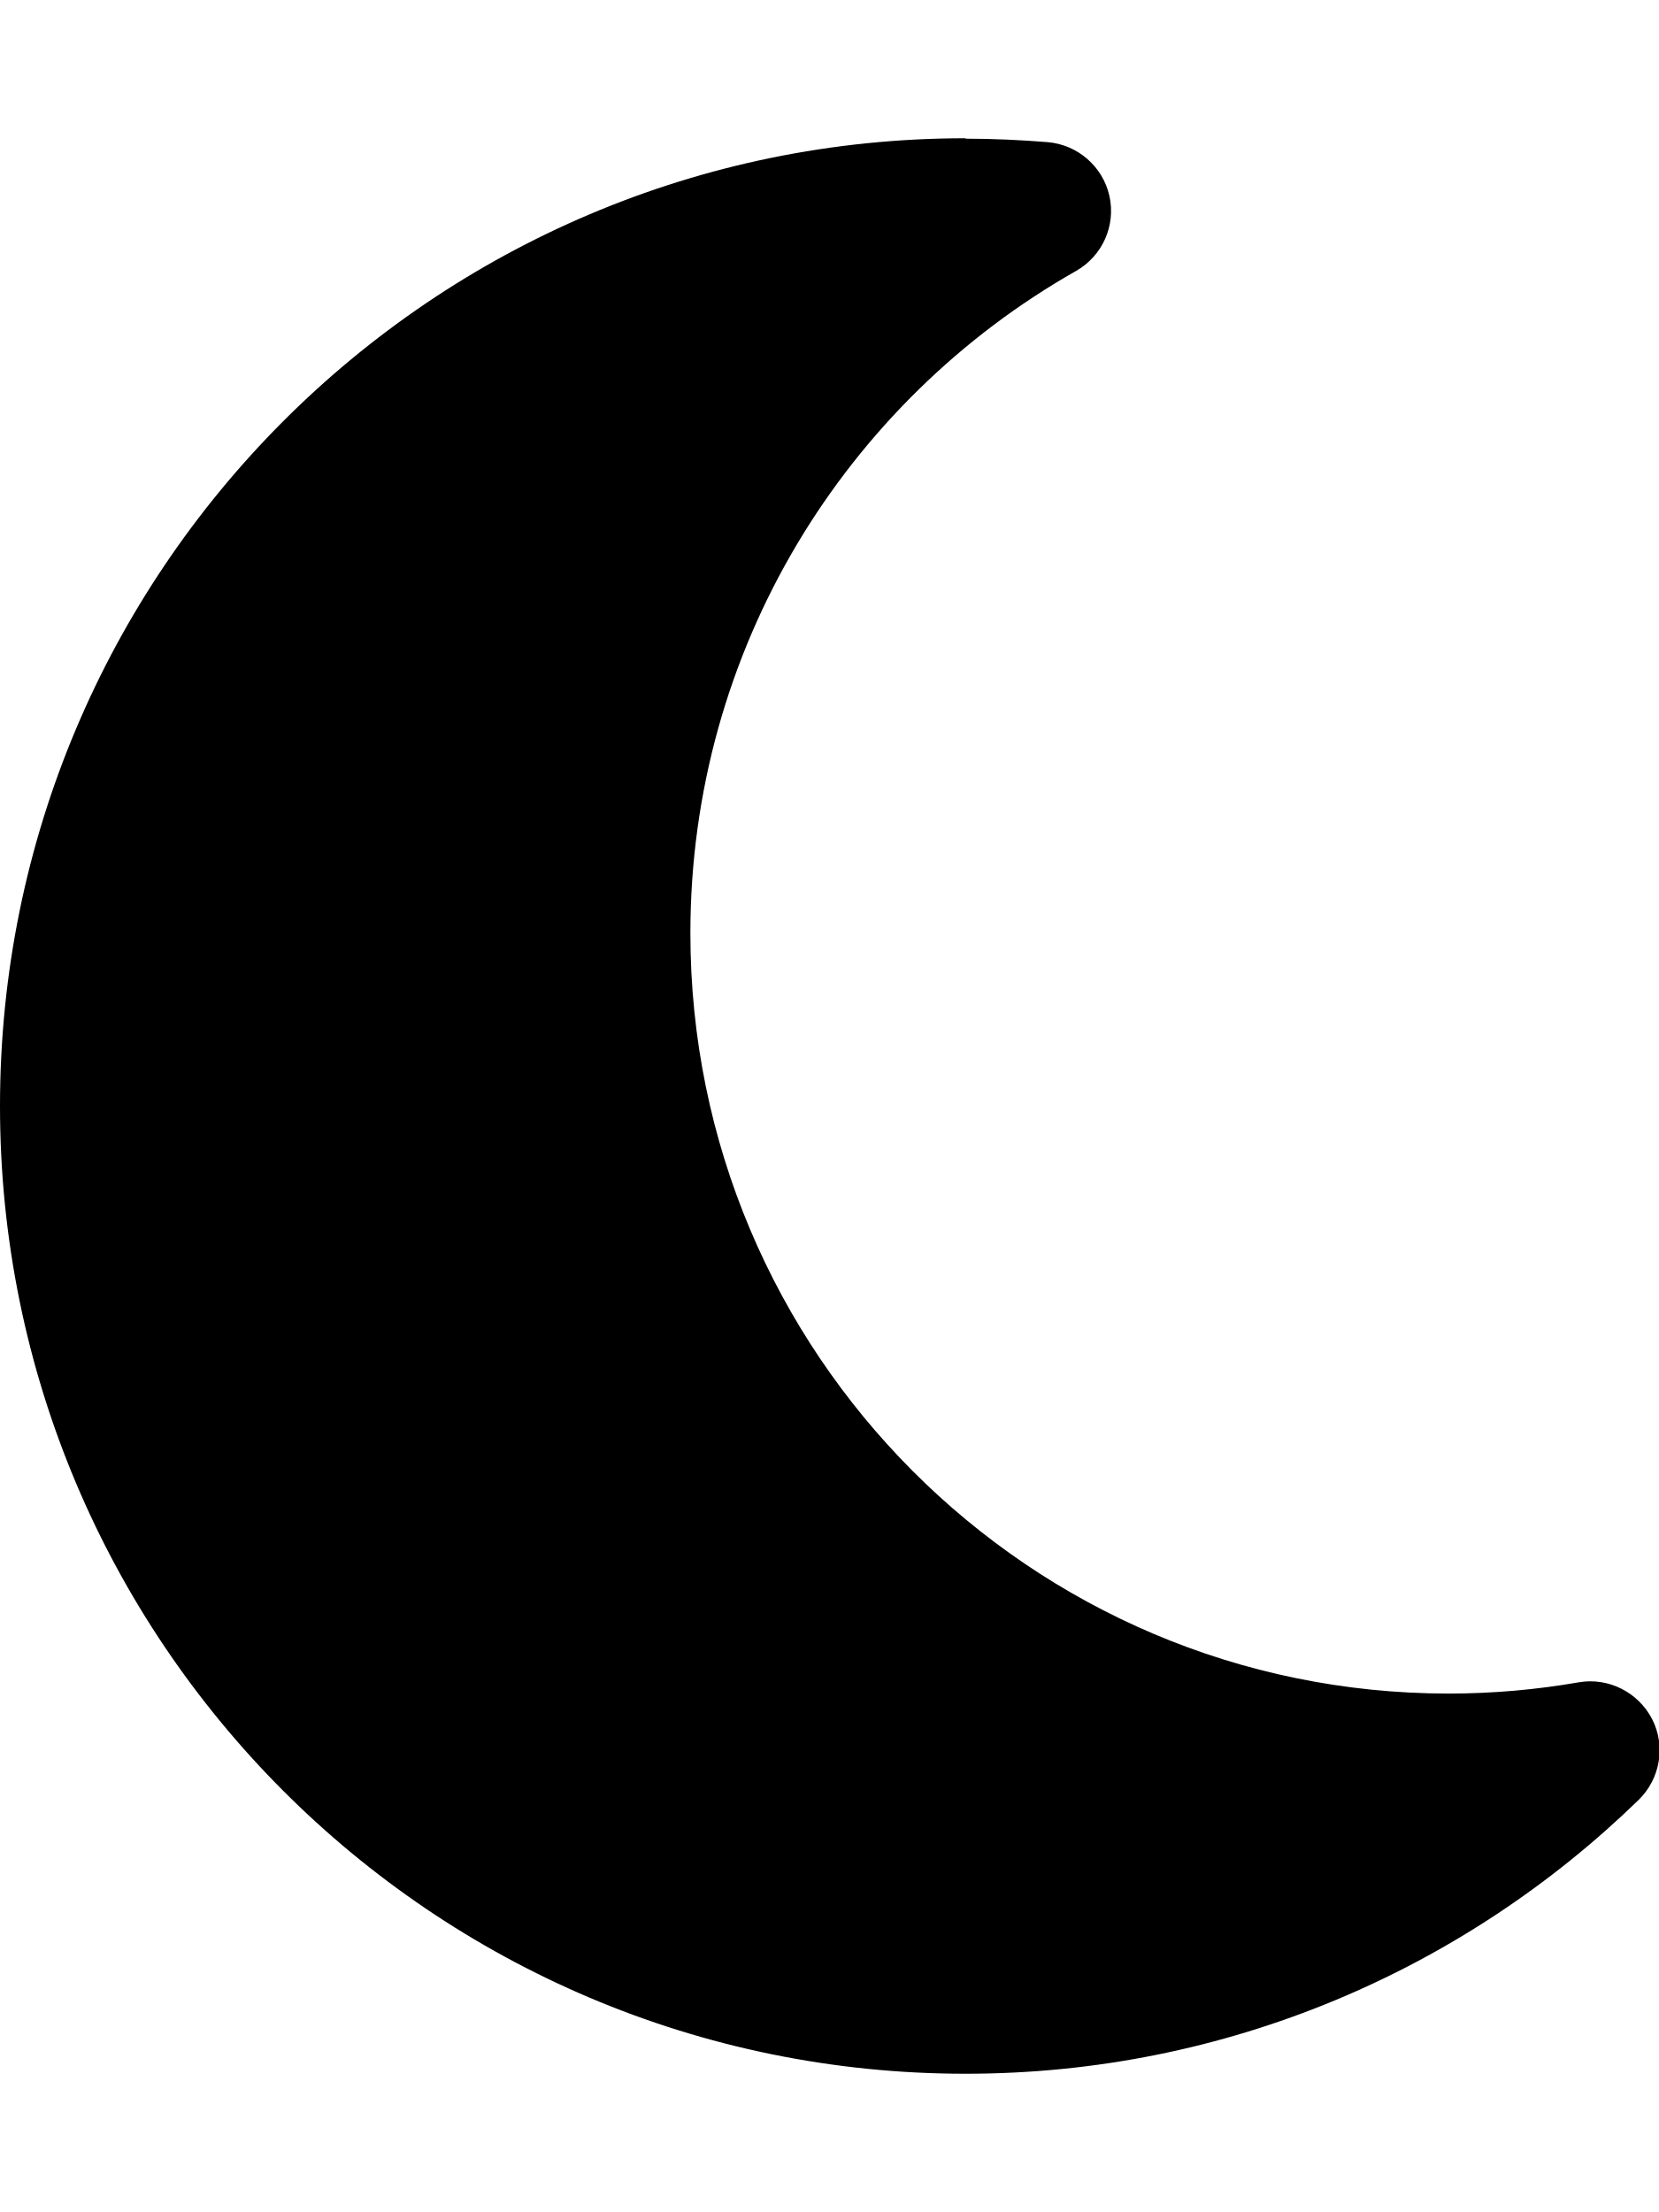
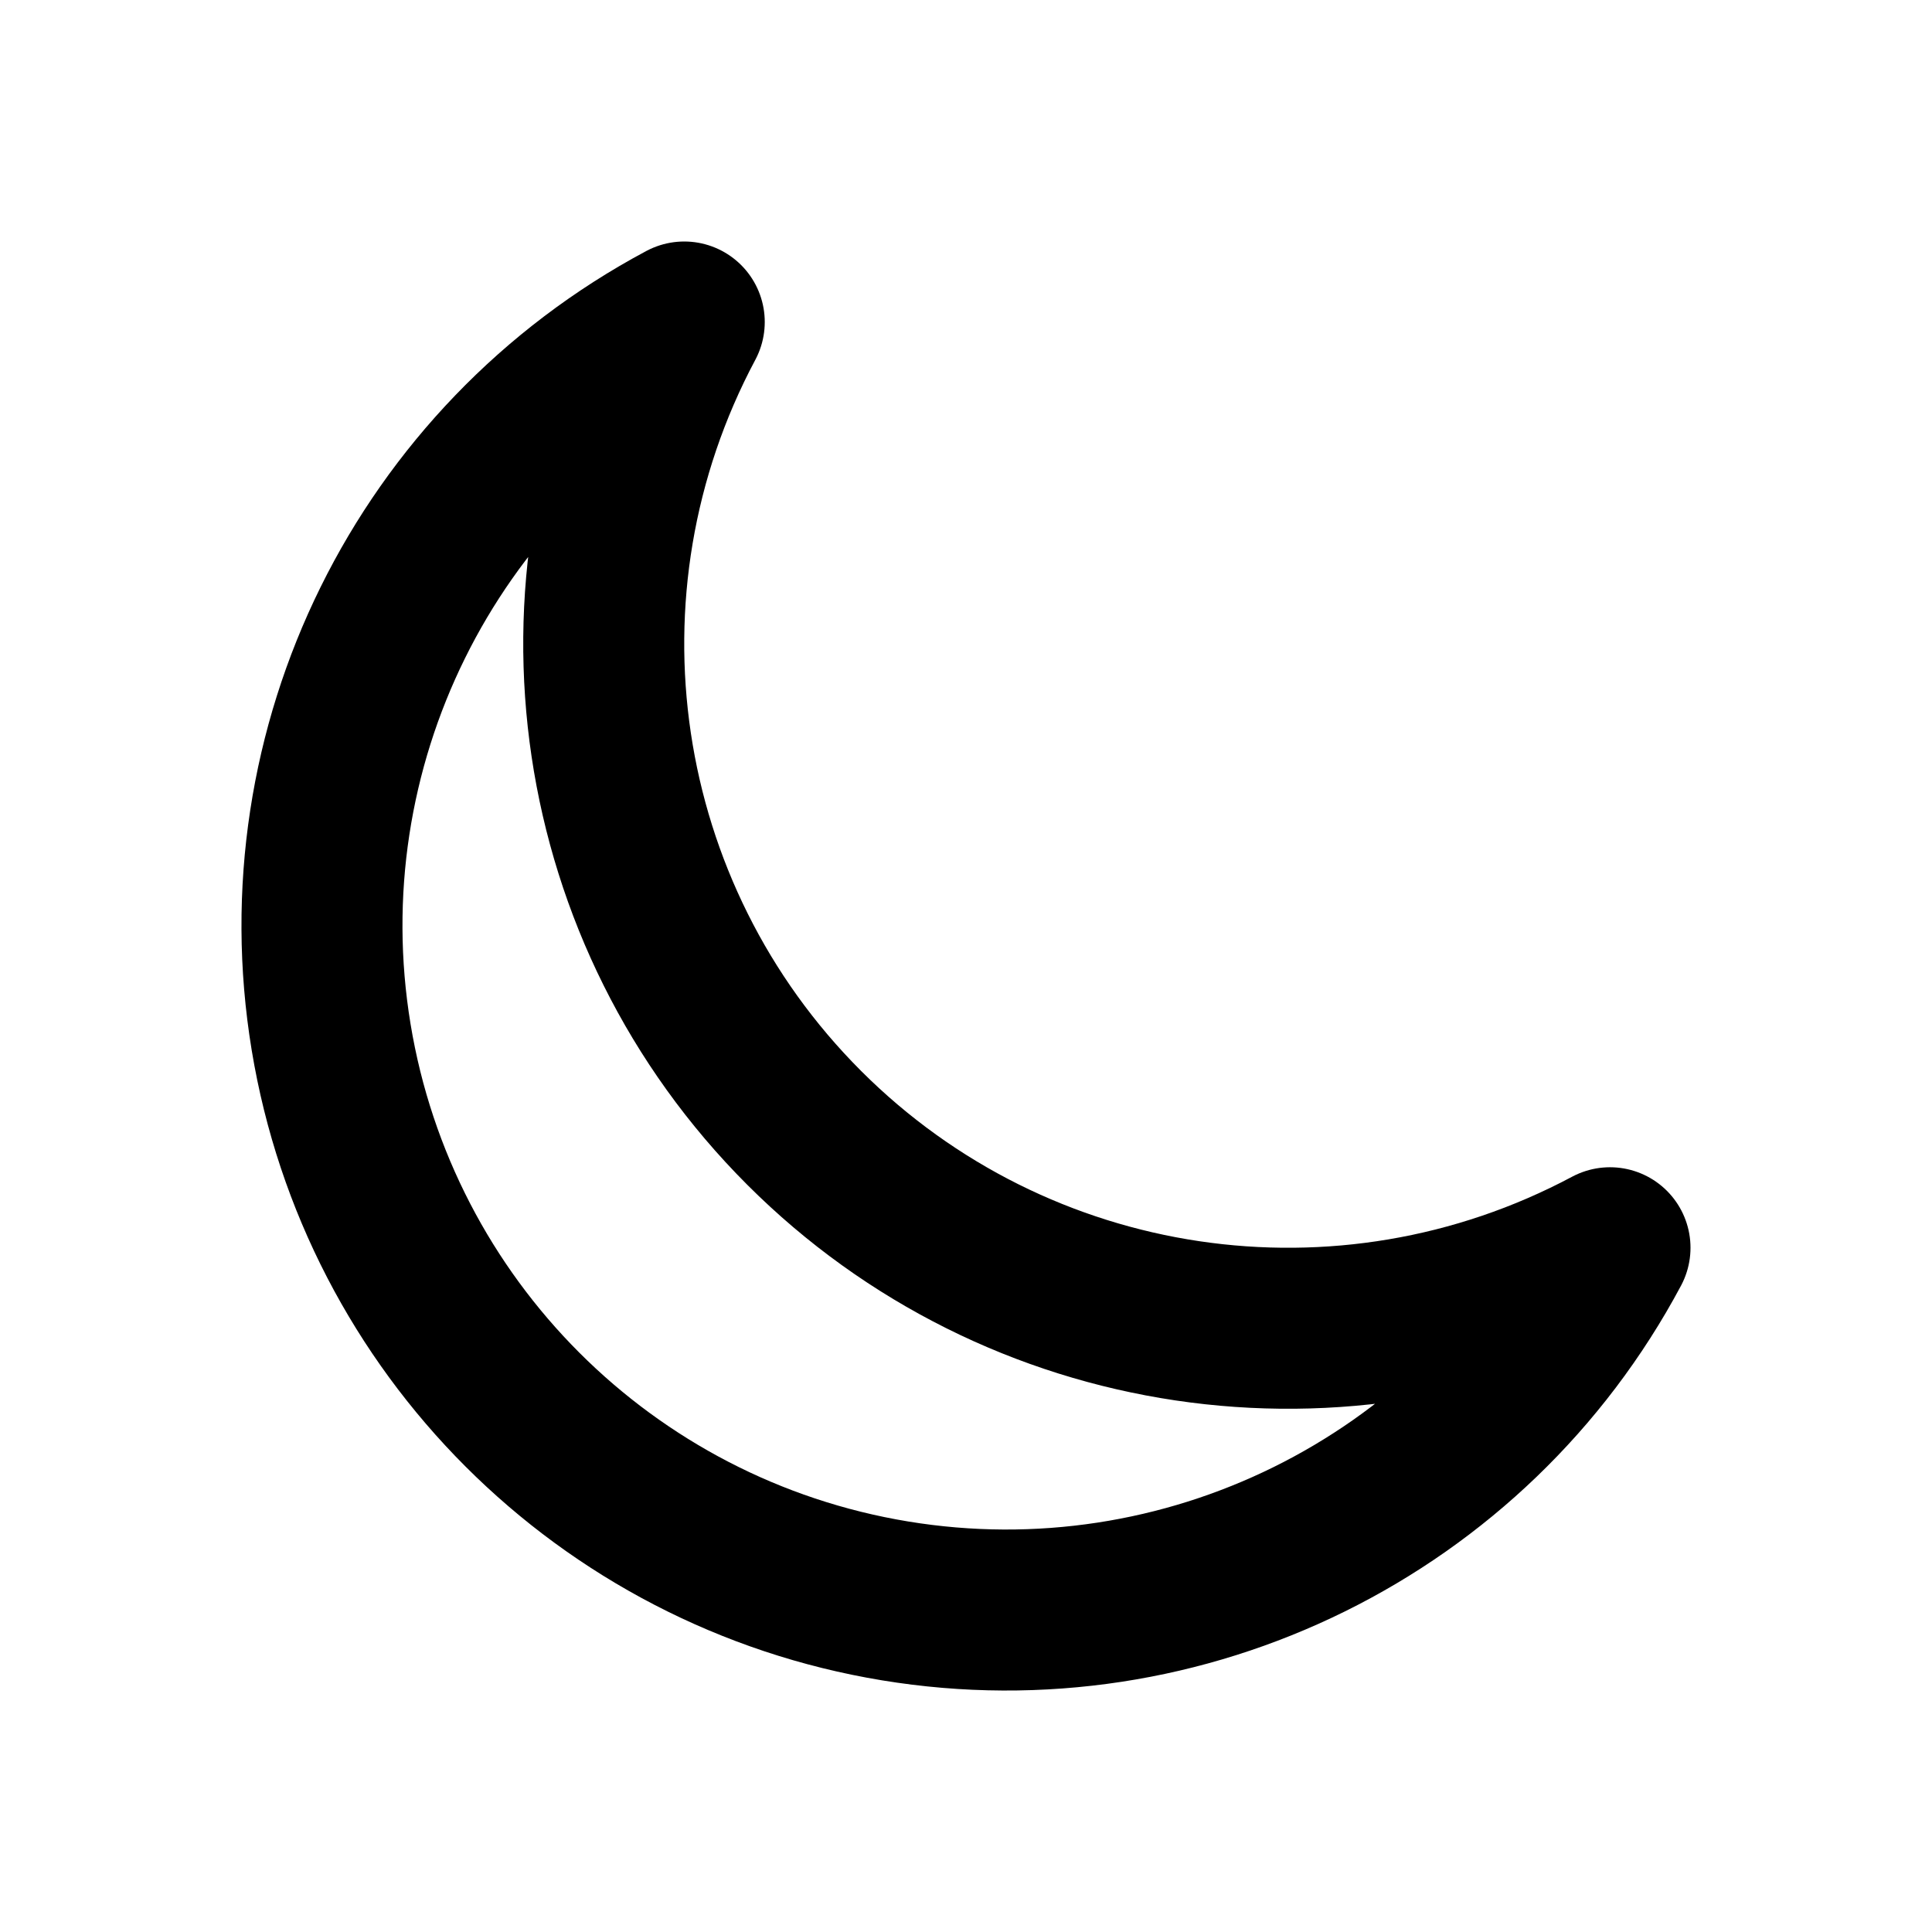
- <svg xmlns="http://www.w3.org/2000/svg" viewBox="0 0 384 512">
-   <path d="M223.5 32C100 32 0 132.3 0 256S100 480 223.5 480c60.6 0 115.5-24.2 155.8-63.4c5-4.9 6.3-12.5 3.1-18.7s-10.1-9.7-17-8.5c-9.8 1.7-19.8 2.6-30.1 2.6c-96.9 0-175.5-78.8-175.5-176c0-65.8 36-123.1 89.3-153.3c6.1-3.5 9.2-10.5 7.7-17.3s-7.3-11.9-14.3-12.5c-6.3-.5-12.6-.8-19-.8z" />
+ <svg xmlns="http://www.w3.org/2000/svg" width="24" height="24" viewBox="0 0 24 24" fill="none" stroke="currentColor" stroke-width="2" stroke-linecap="round" stroke-linejoin="round">
+   <path d="M20 15.5A8.5 8.5 0 0 1 8.5 4 8.5 8.5 0 1 0 20 15.5z" />
</svg>
